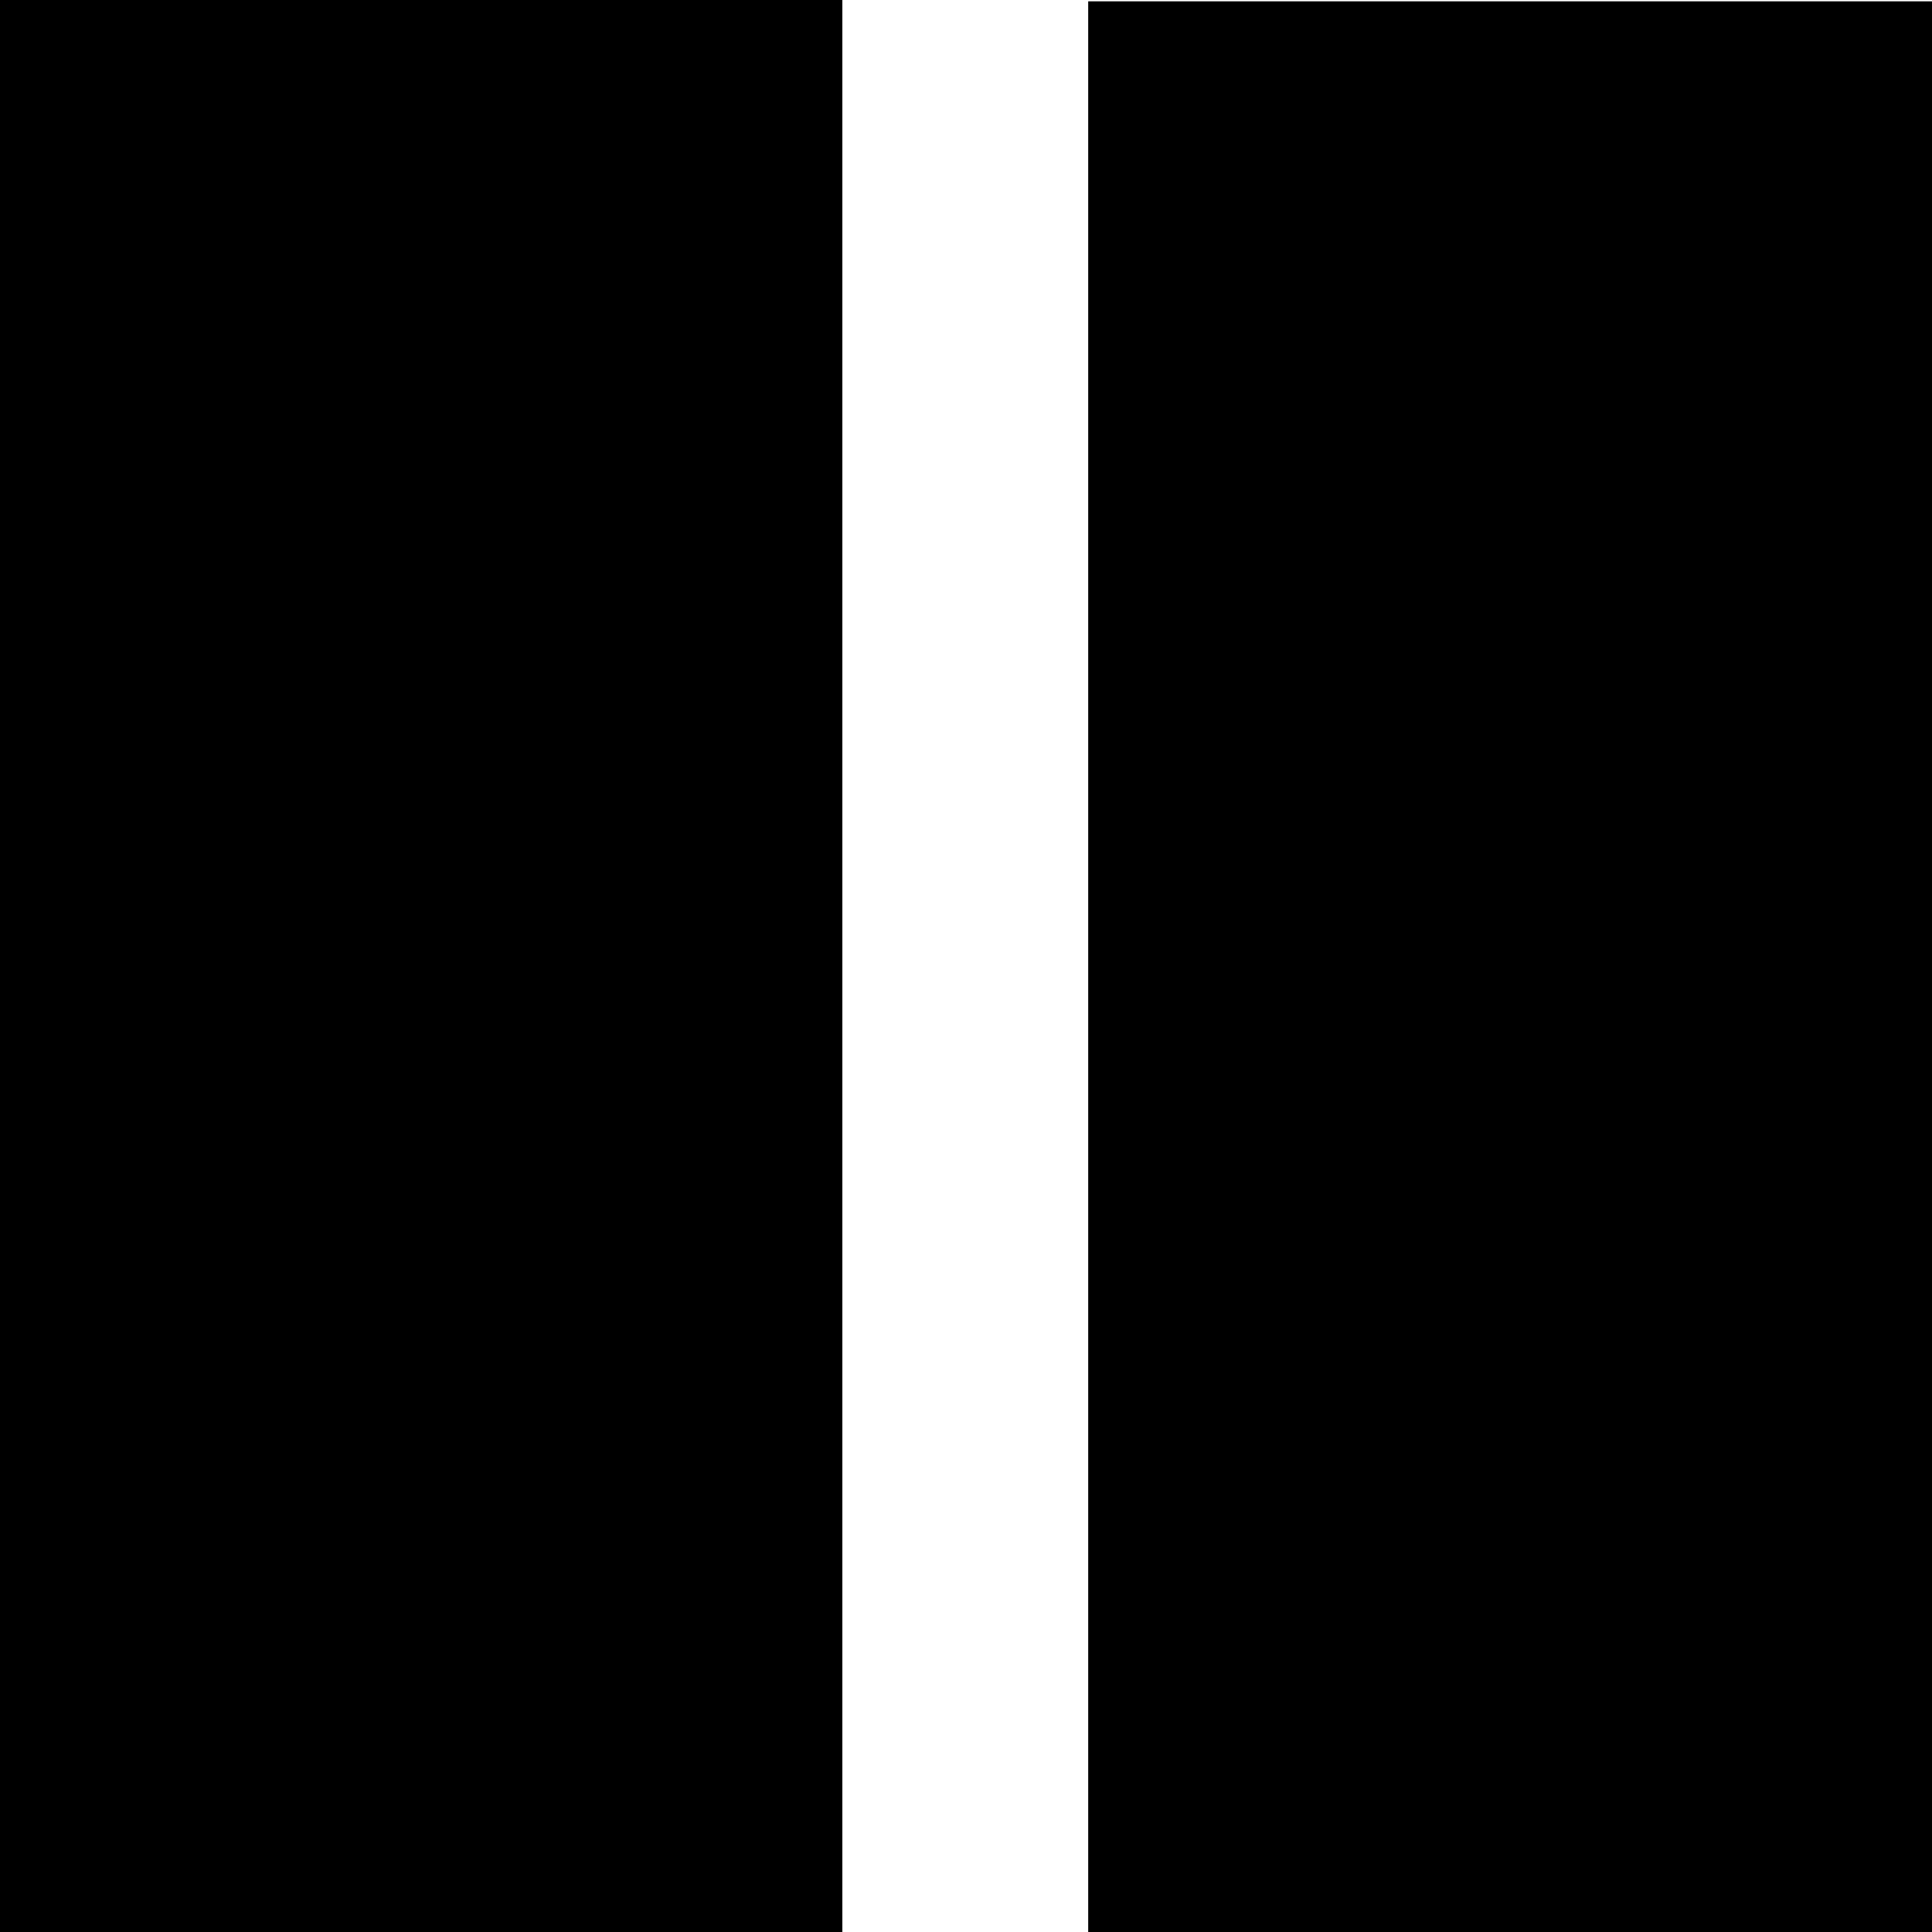
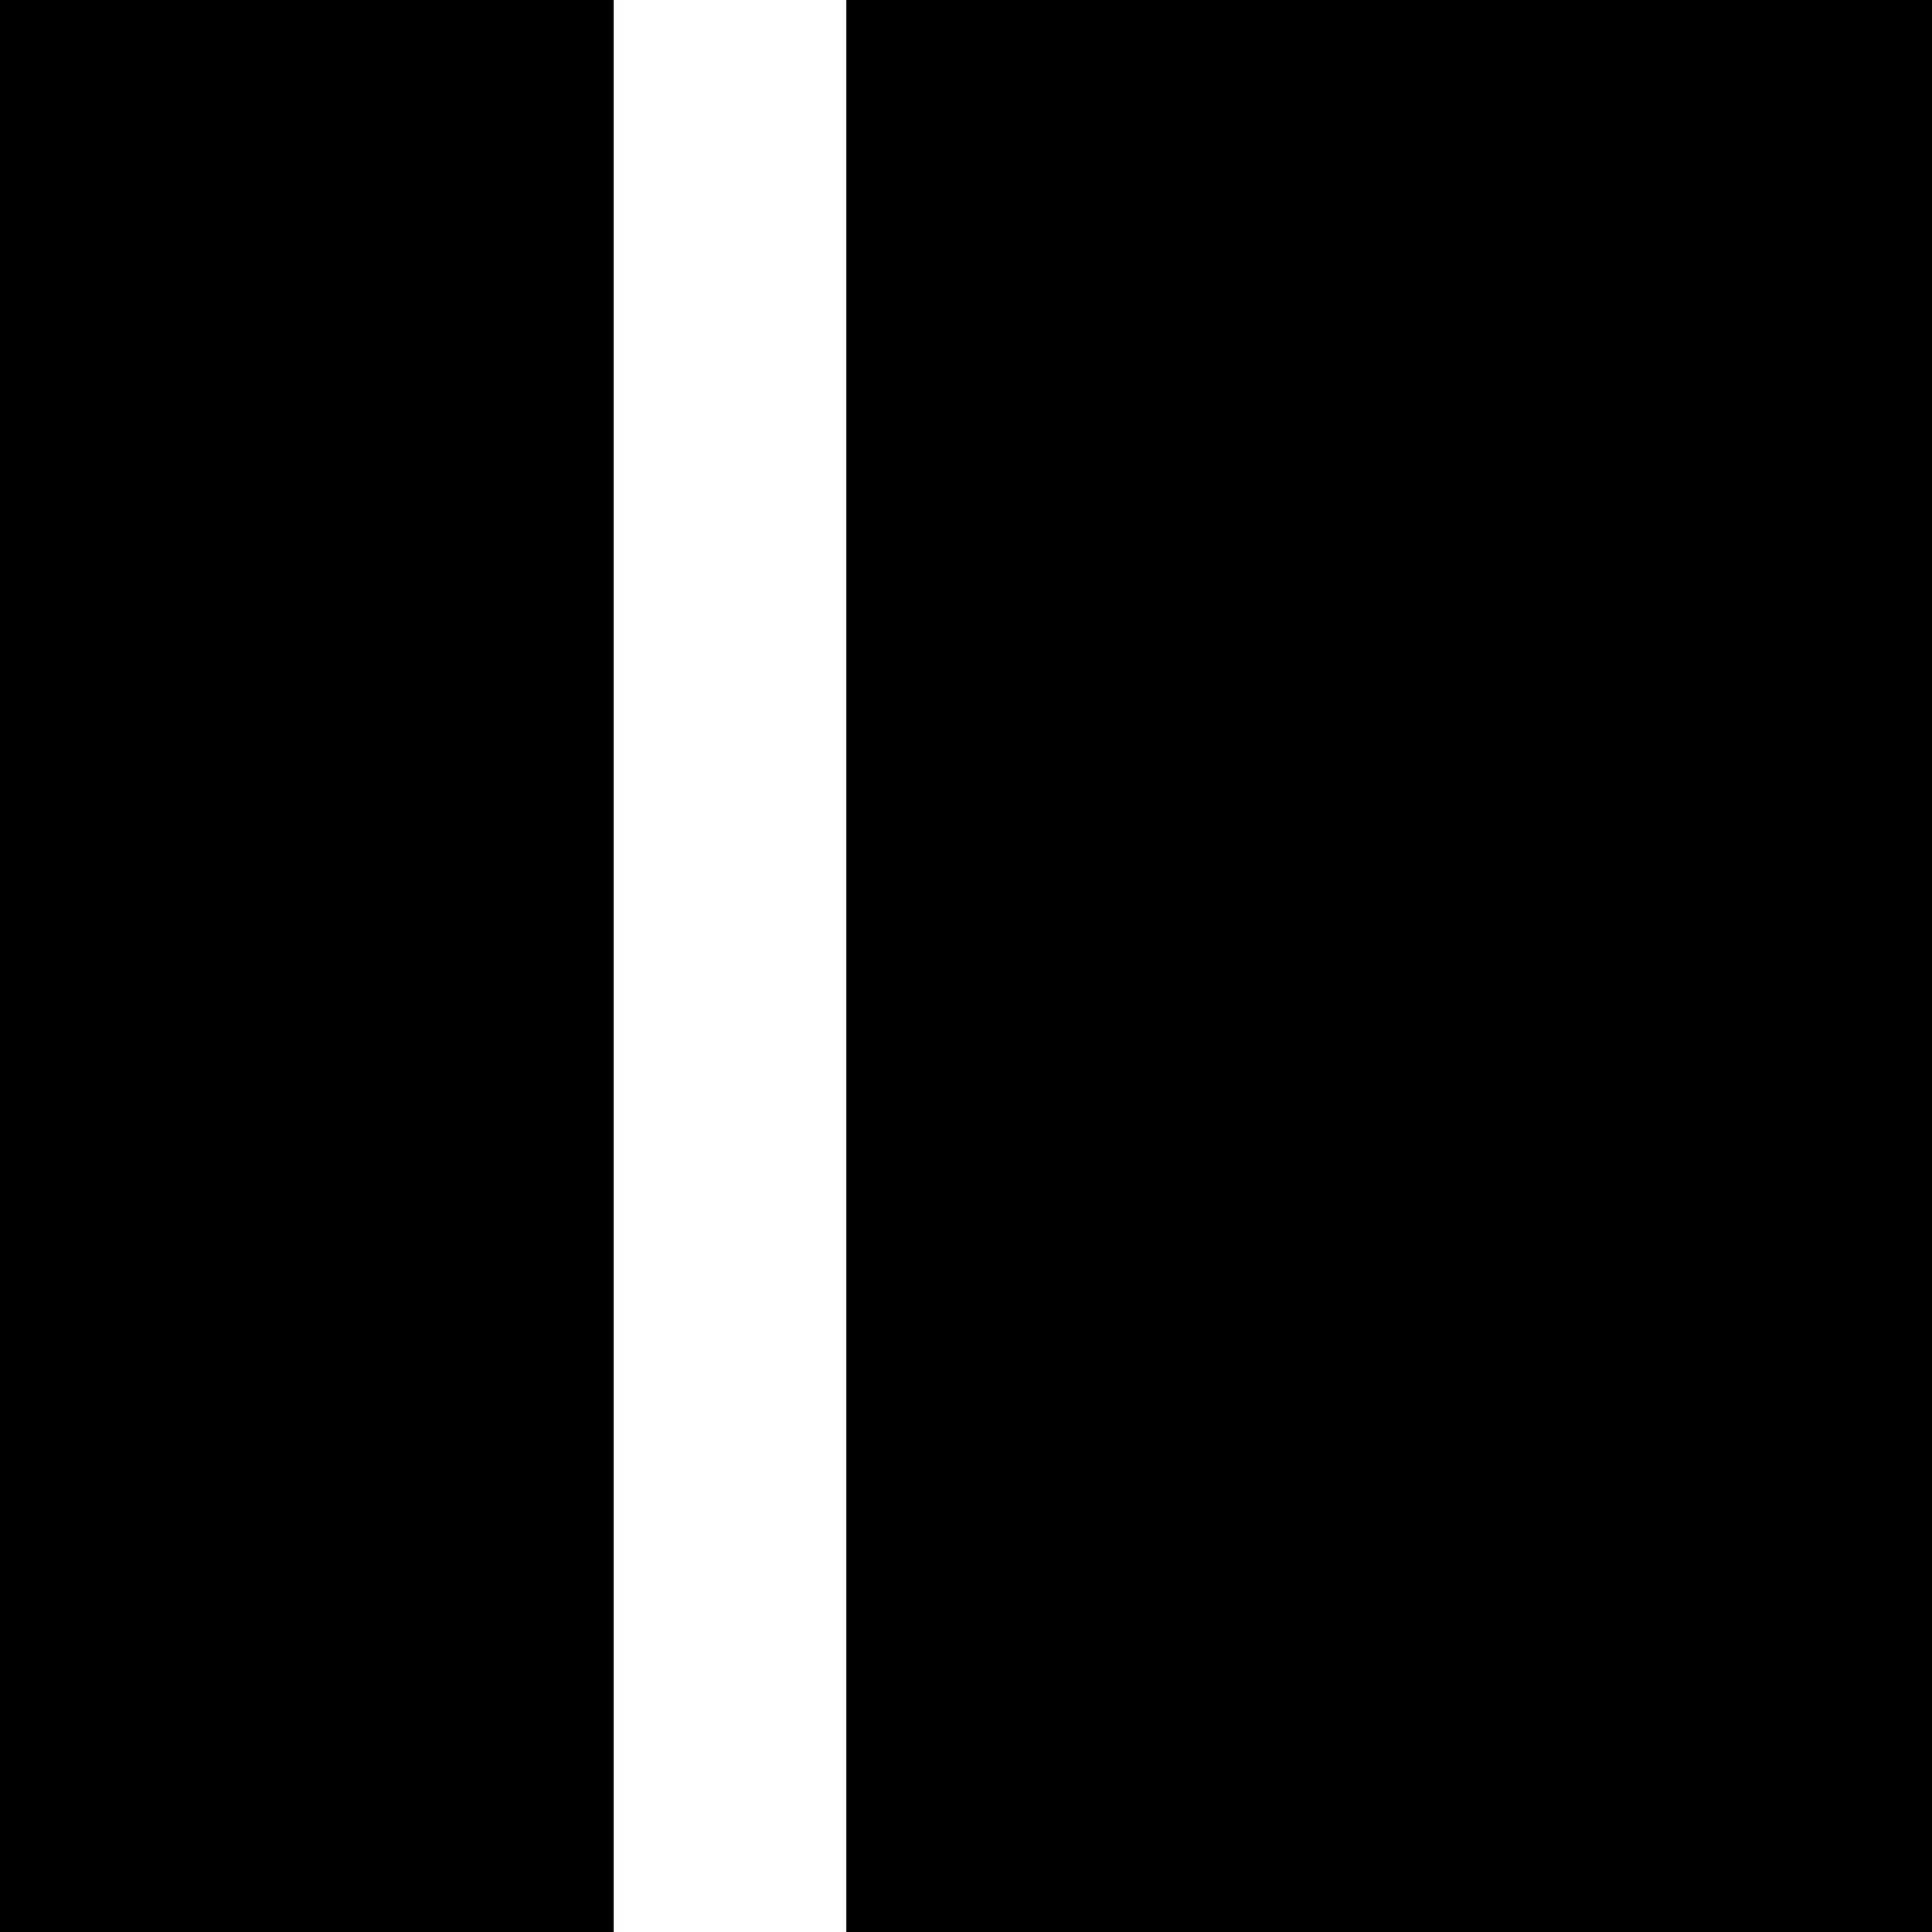
<svg xmlns="http://www.w3.org/2000/svg" width="16" height="16" viewBox="0 0 16 16" id="svg3336" version="1.1">
  <defs id="defs3338" />
  <g id="layer1" transform="translate(0,-1036.362)">
-     <rect style="fill:#000000;fill-opacity:1;stroke:none" id="rect3344" width="6.976" height="16.02" x="8.8474161e-09" y="1036.342" />
-     <rect style="fill:#000000;fill-opacity:1;stroke:none" id="rect3344-3-6" width="7.04" height="16.02" x="9.012" y="1036.373" />
+     <rect style="fill:#000000;fill-opacity:1;stroke:none" id="rect3344" width="5.082" height="16.02" x="8.8474161e-09" y="1036.342" />
+     <rect style="fill:#000000;fill-opacity:1;stroke:none" id="rect3344-6" width="8.997" height="16.02" x="7.009" y="1036.353" />
  </g>
</svg>
